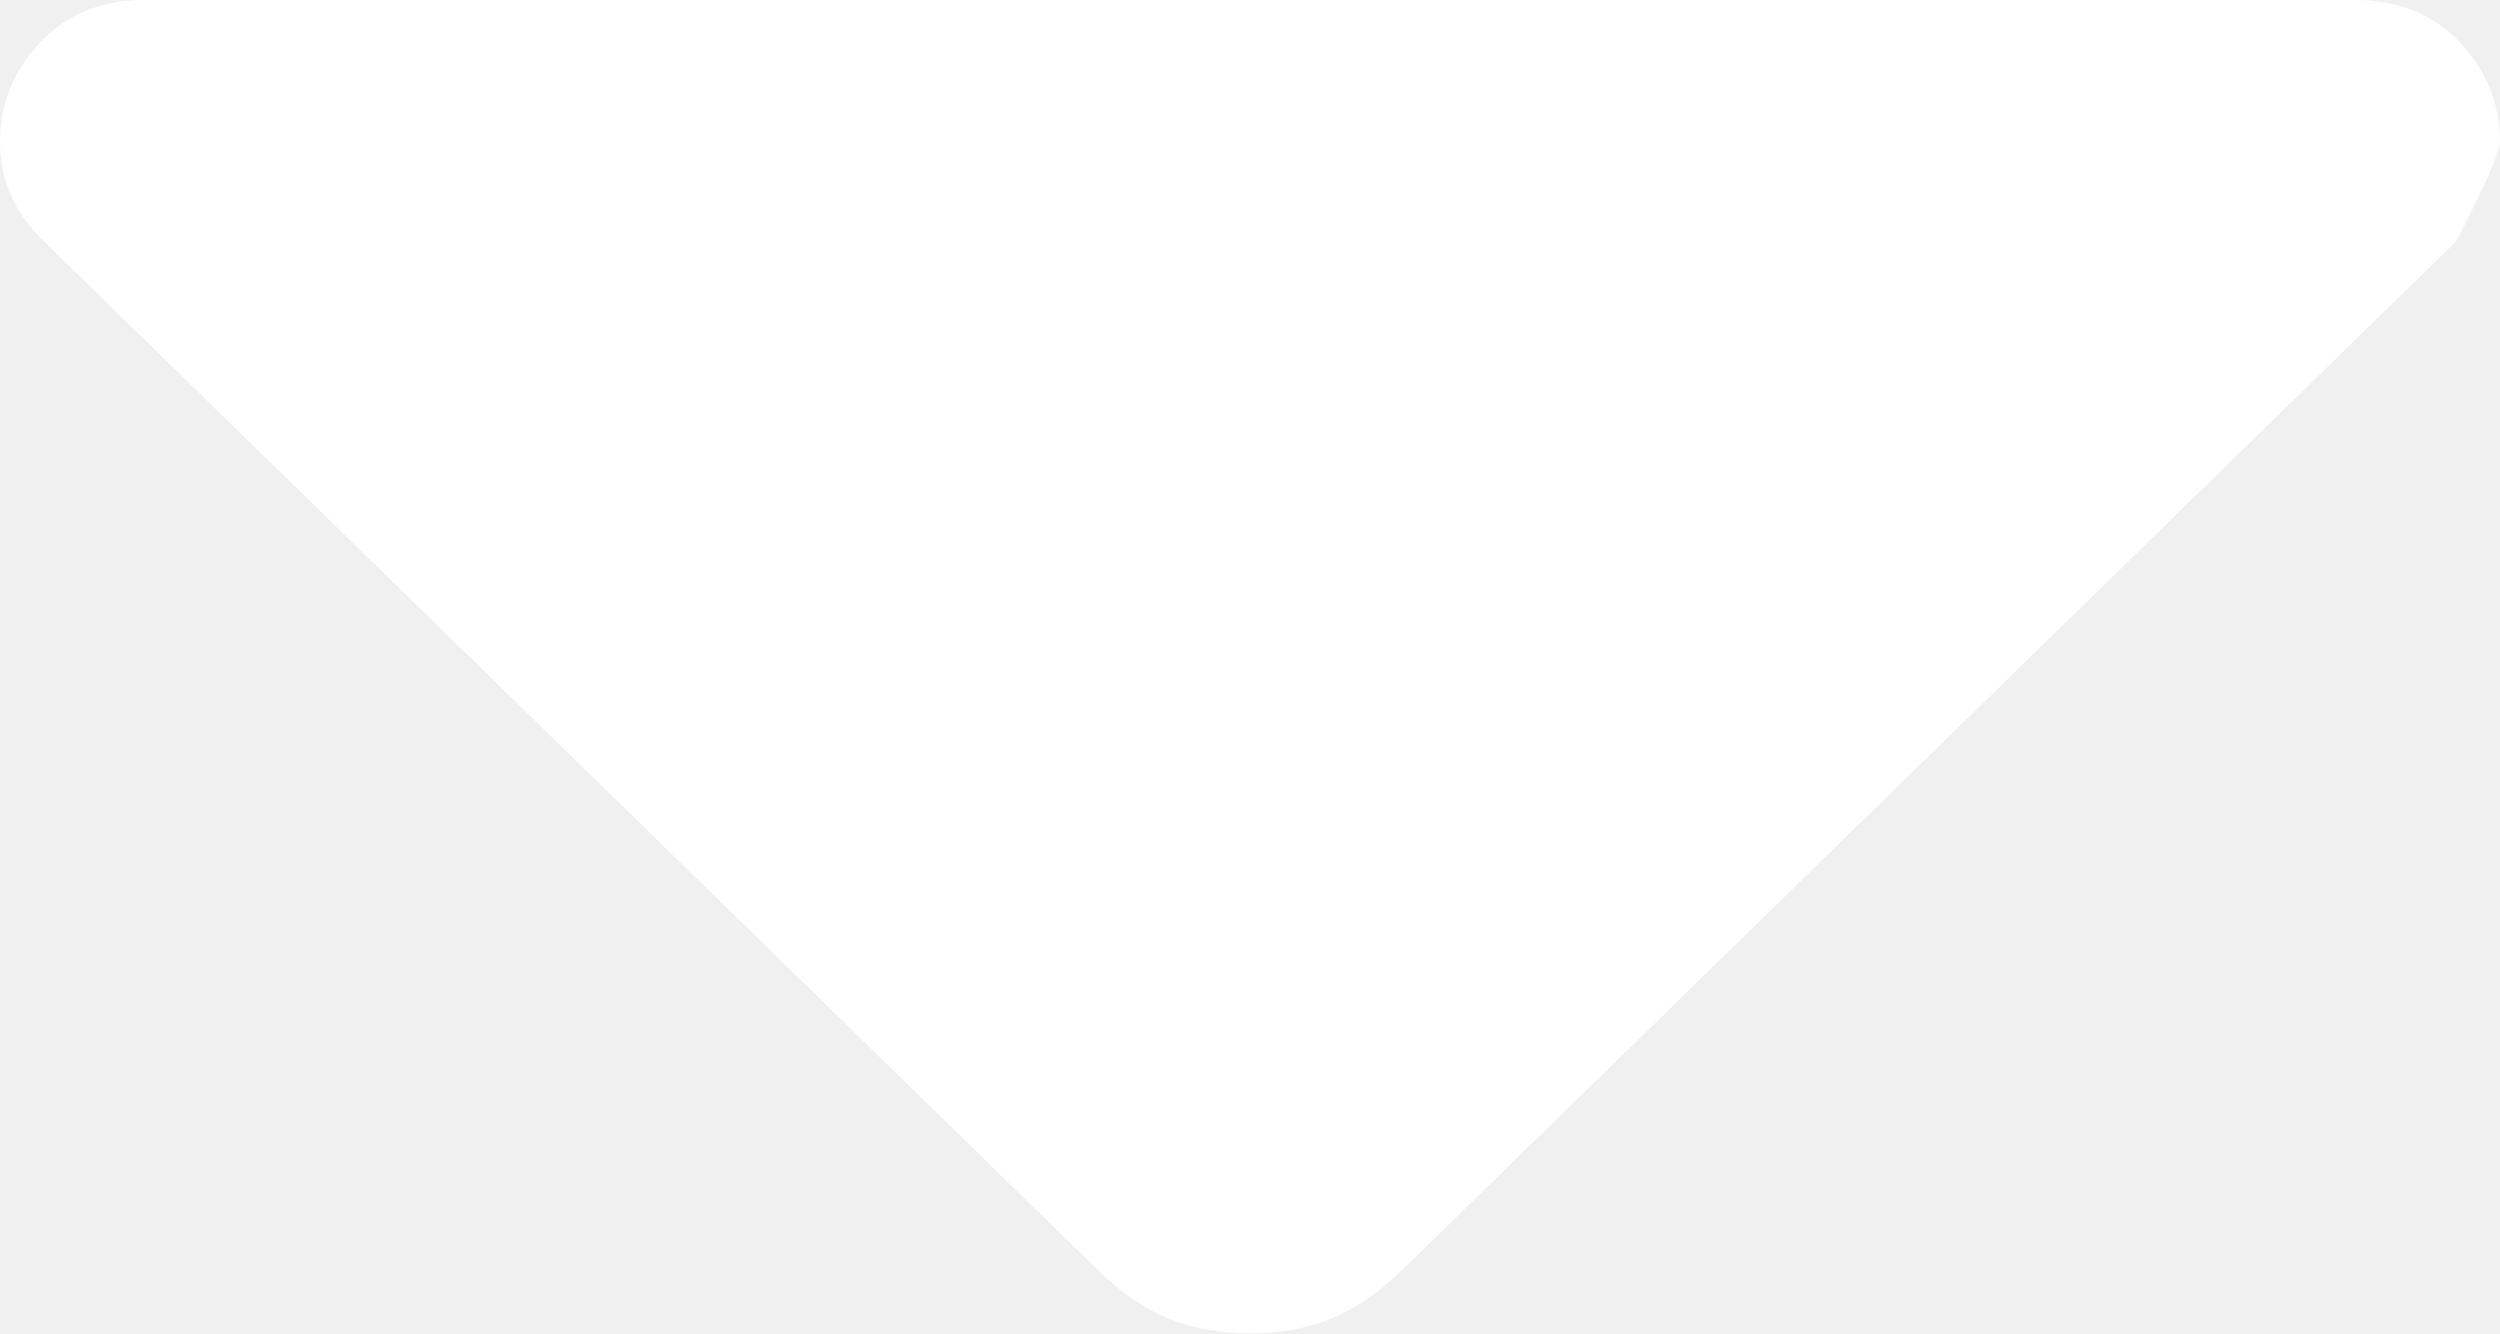
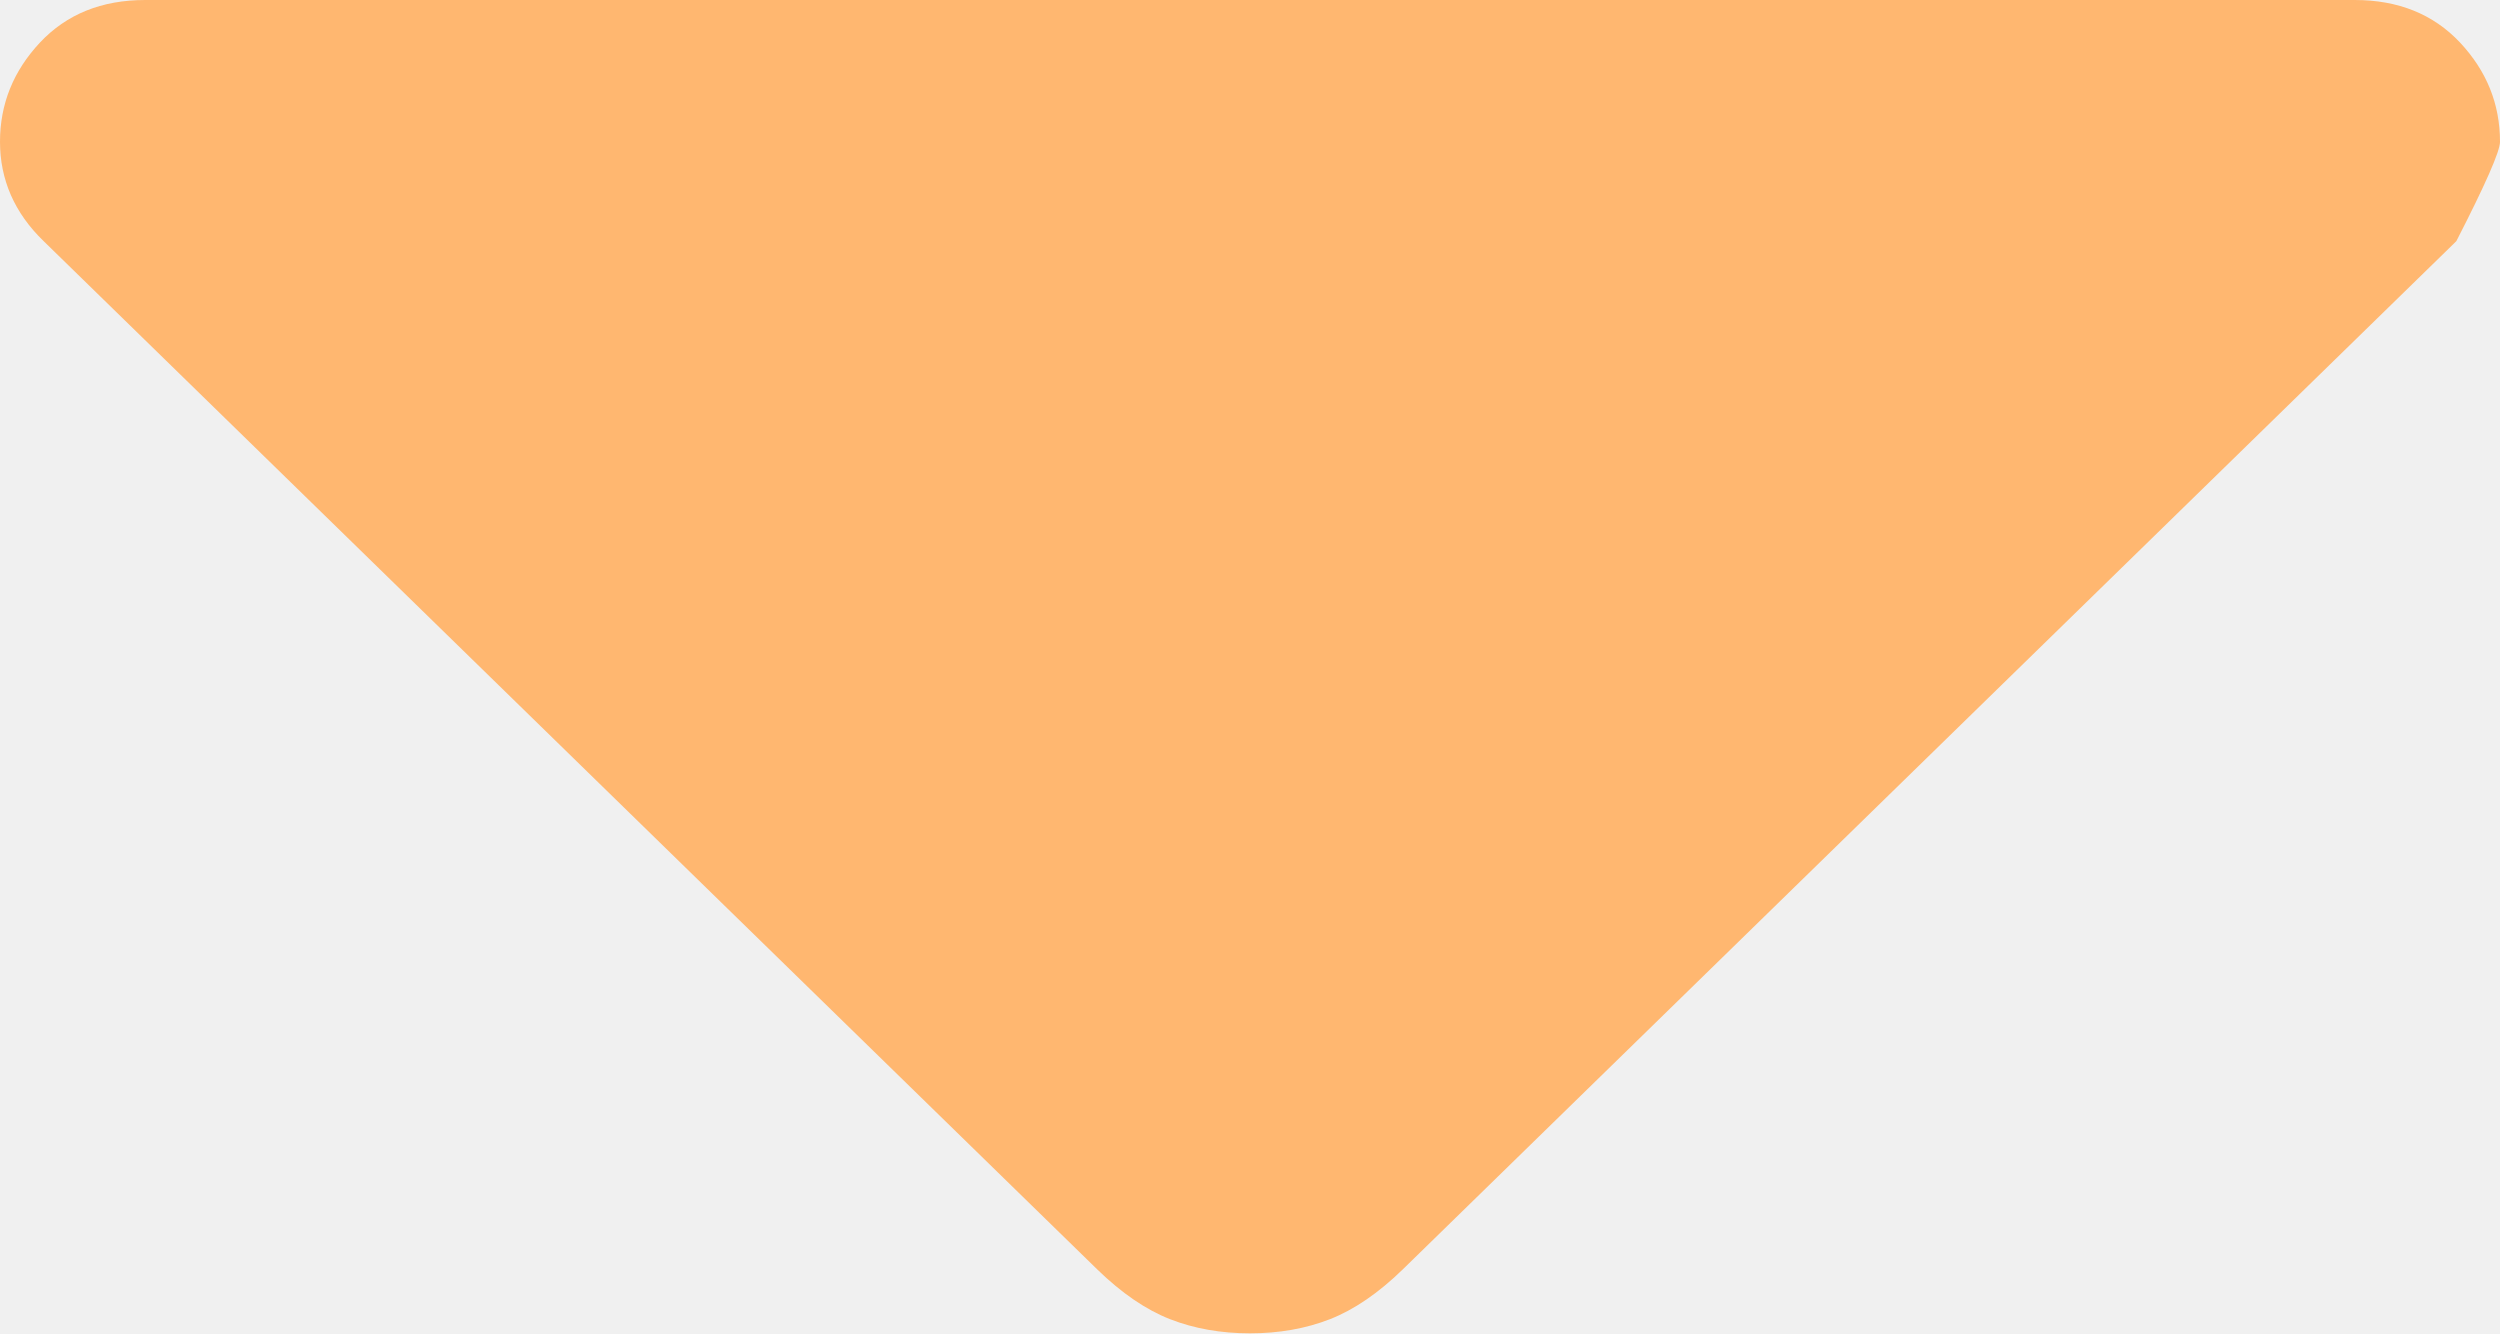
<svg xmlns="http://www.w3.org/2000/svg" width="15" height="8" viewBox="0 0 15 8" fill="none">
-   <path d="M6.584 7.617L0.262 1.447C0.174 1.362 0.109 1.27 0.065 1.17C0.022 1.071 0 0.965 0 0.851C0 0.624 0.08 0.426 0.24 0.255C0.4 0.085 0.61 0 0.872 0H14.128C14.389 0 14.6 0.085 14.76 0.255C14.92 0.426 15 0.624 15 0.851C15 0.908 14.913 1.106 14.738 1.447L8.416 7.617C8.27 7.759 8.125 7.858 7.98 7.915C7.834 7.972 7.674 8 7.5 8C7.326 8 7.166 7.972 7.02 7.915C6.875 7.858 6.73 7.759 6.584 7.617Z" fill="white" />
+   <path d="M6.584 7.617L0.262 1.447C0.174 1.362 0.109 1.27 0.065 1.17C0.022 1.071 0 0.965 0 0.851C0 0.624 0.08 0.426 0.24 0.255C0.4 0.085 0.61 0 0.872 0H14.128C14.389 0 14.6 0.085 14.76 0.255C14.92 0.426 15 0.624 15 0.851C15 0.908 14.913 1.106 14.738 1.447L8.416 7.617C8.27 7.759 8.125 7.858 7.98 7.915C7.834 7.972 7.674 8 7.5 8C7.326 8 7.166 7.972 7.02 7.915C6.875 7.858 6.73 7.759 6.584 7.617Z" fill="#FFB770" />
</svg>
